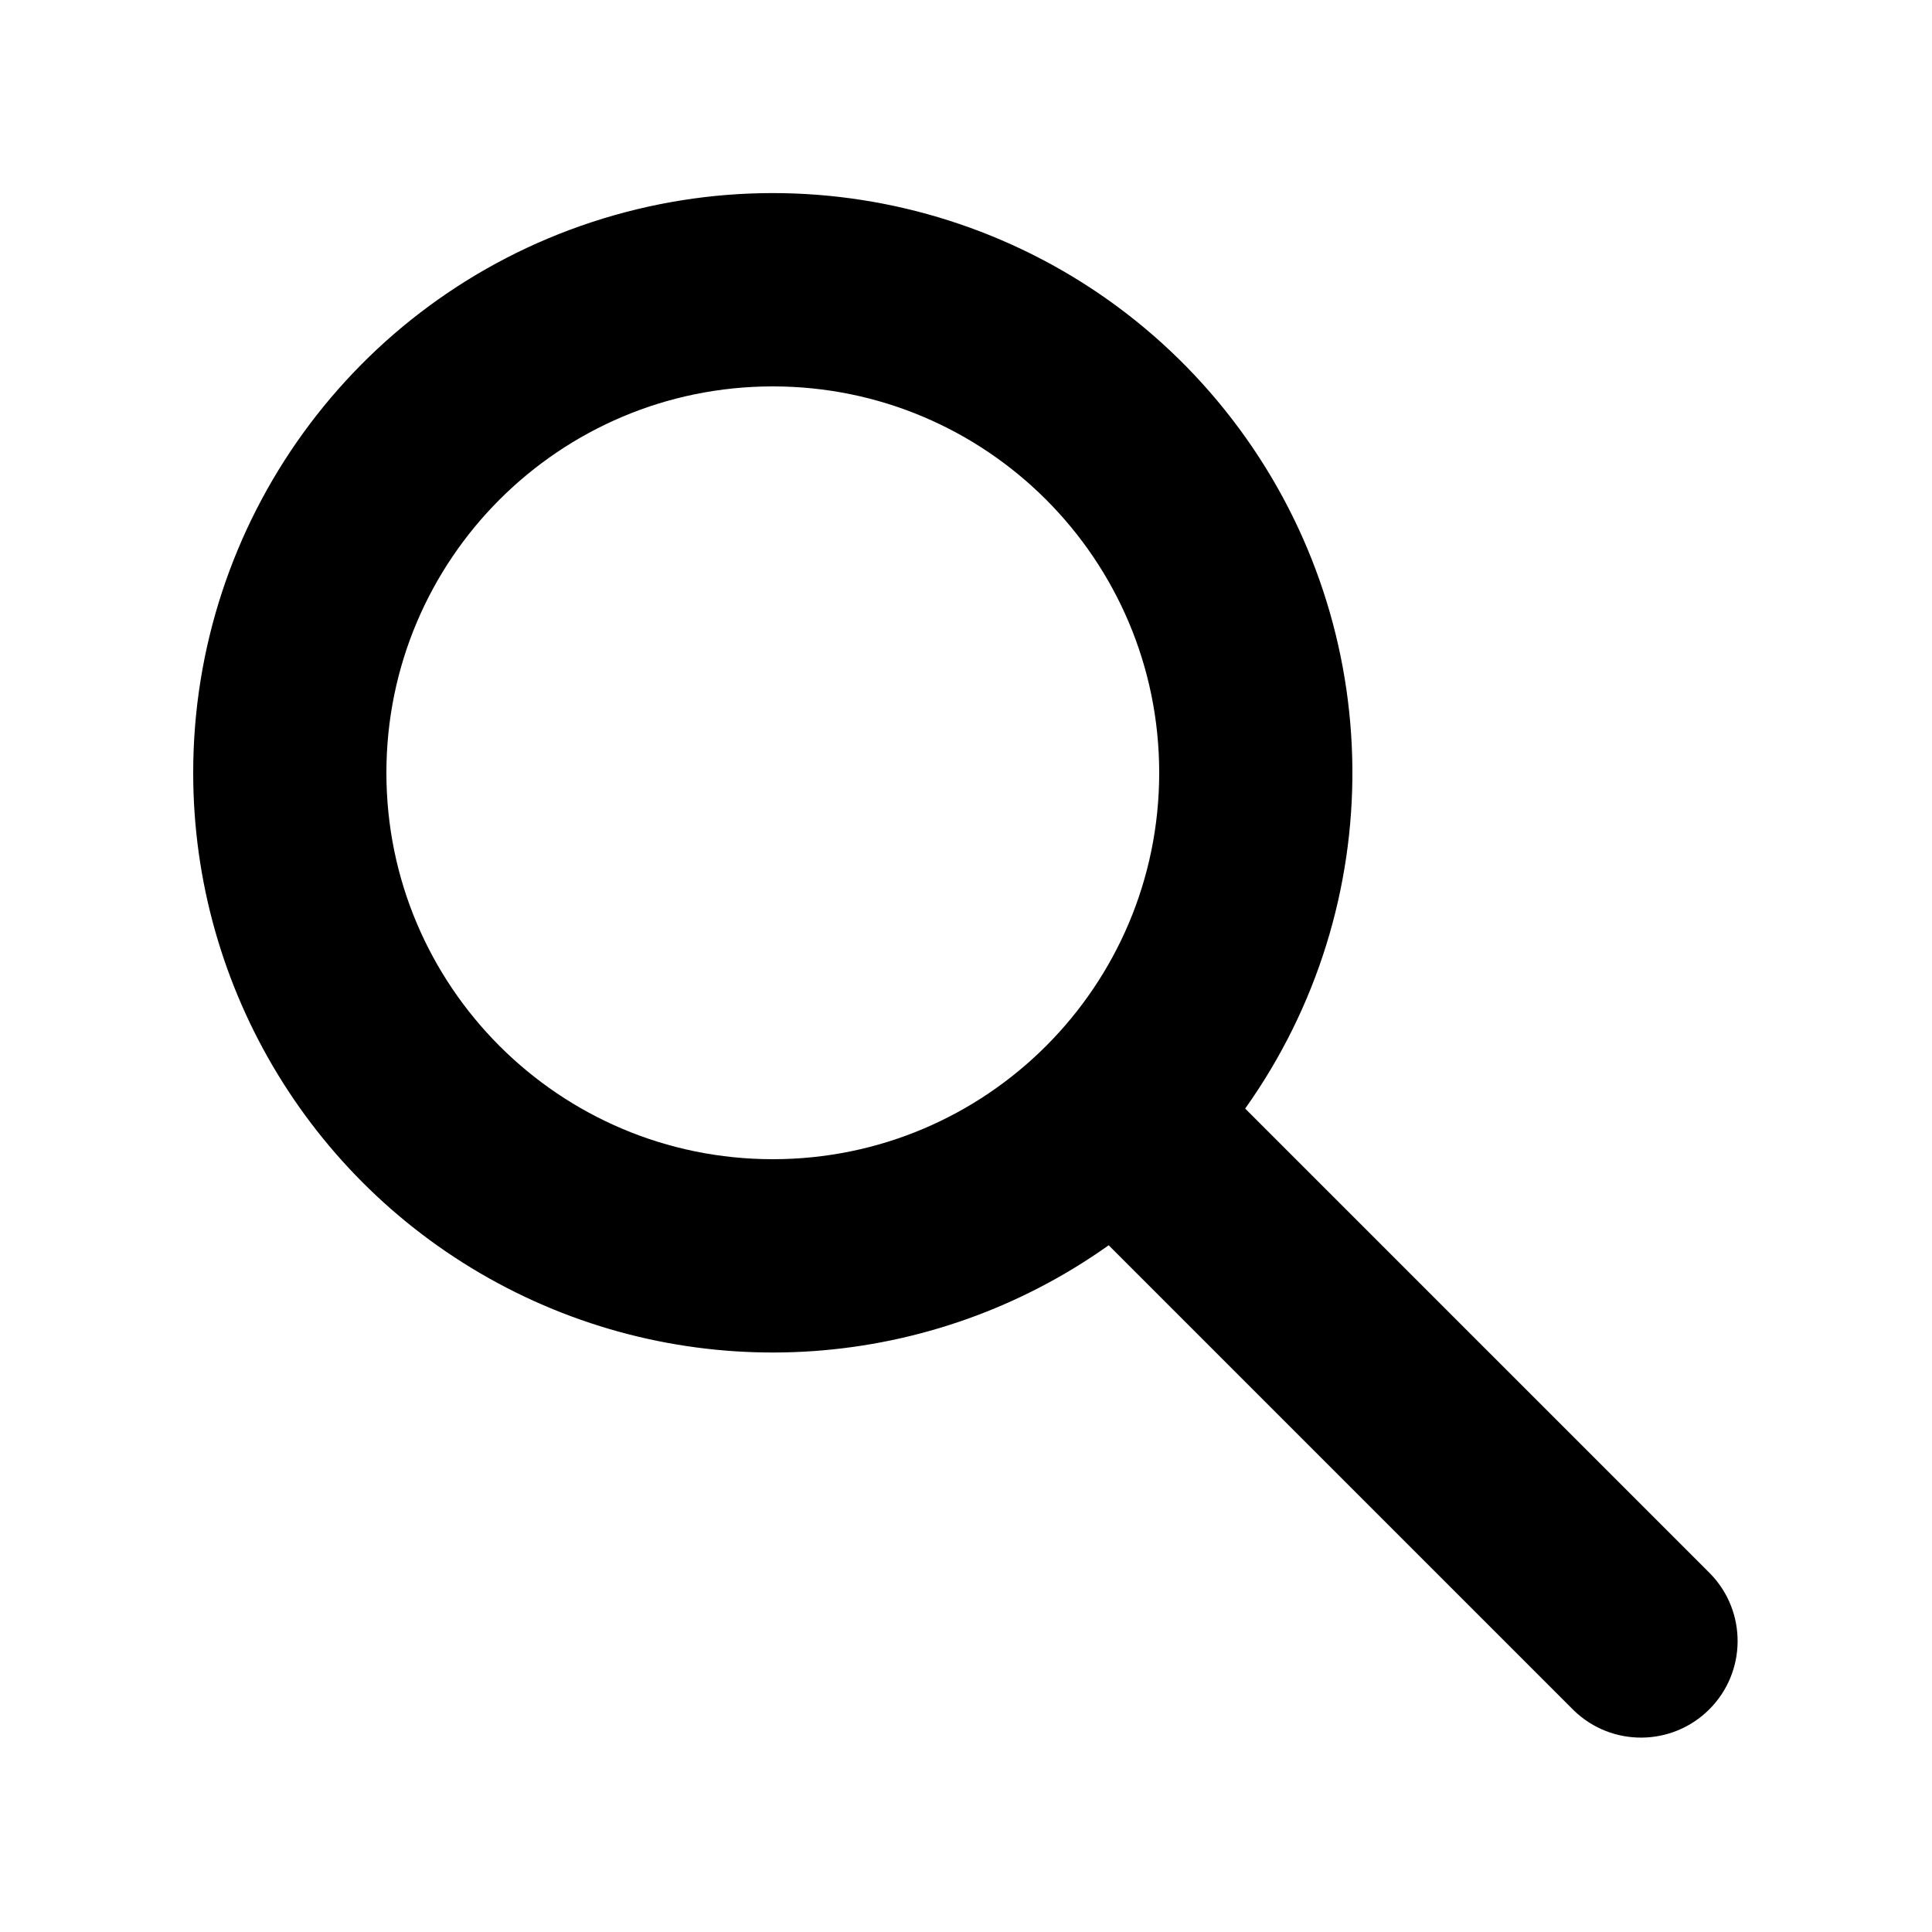
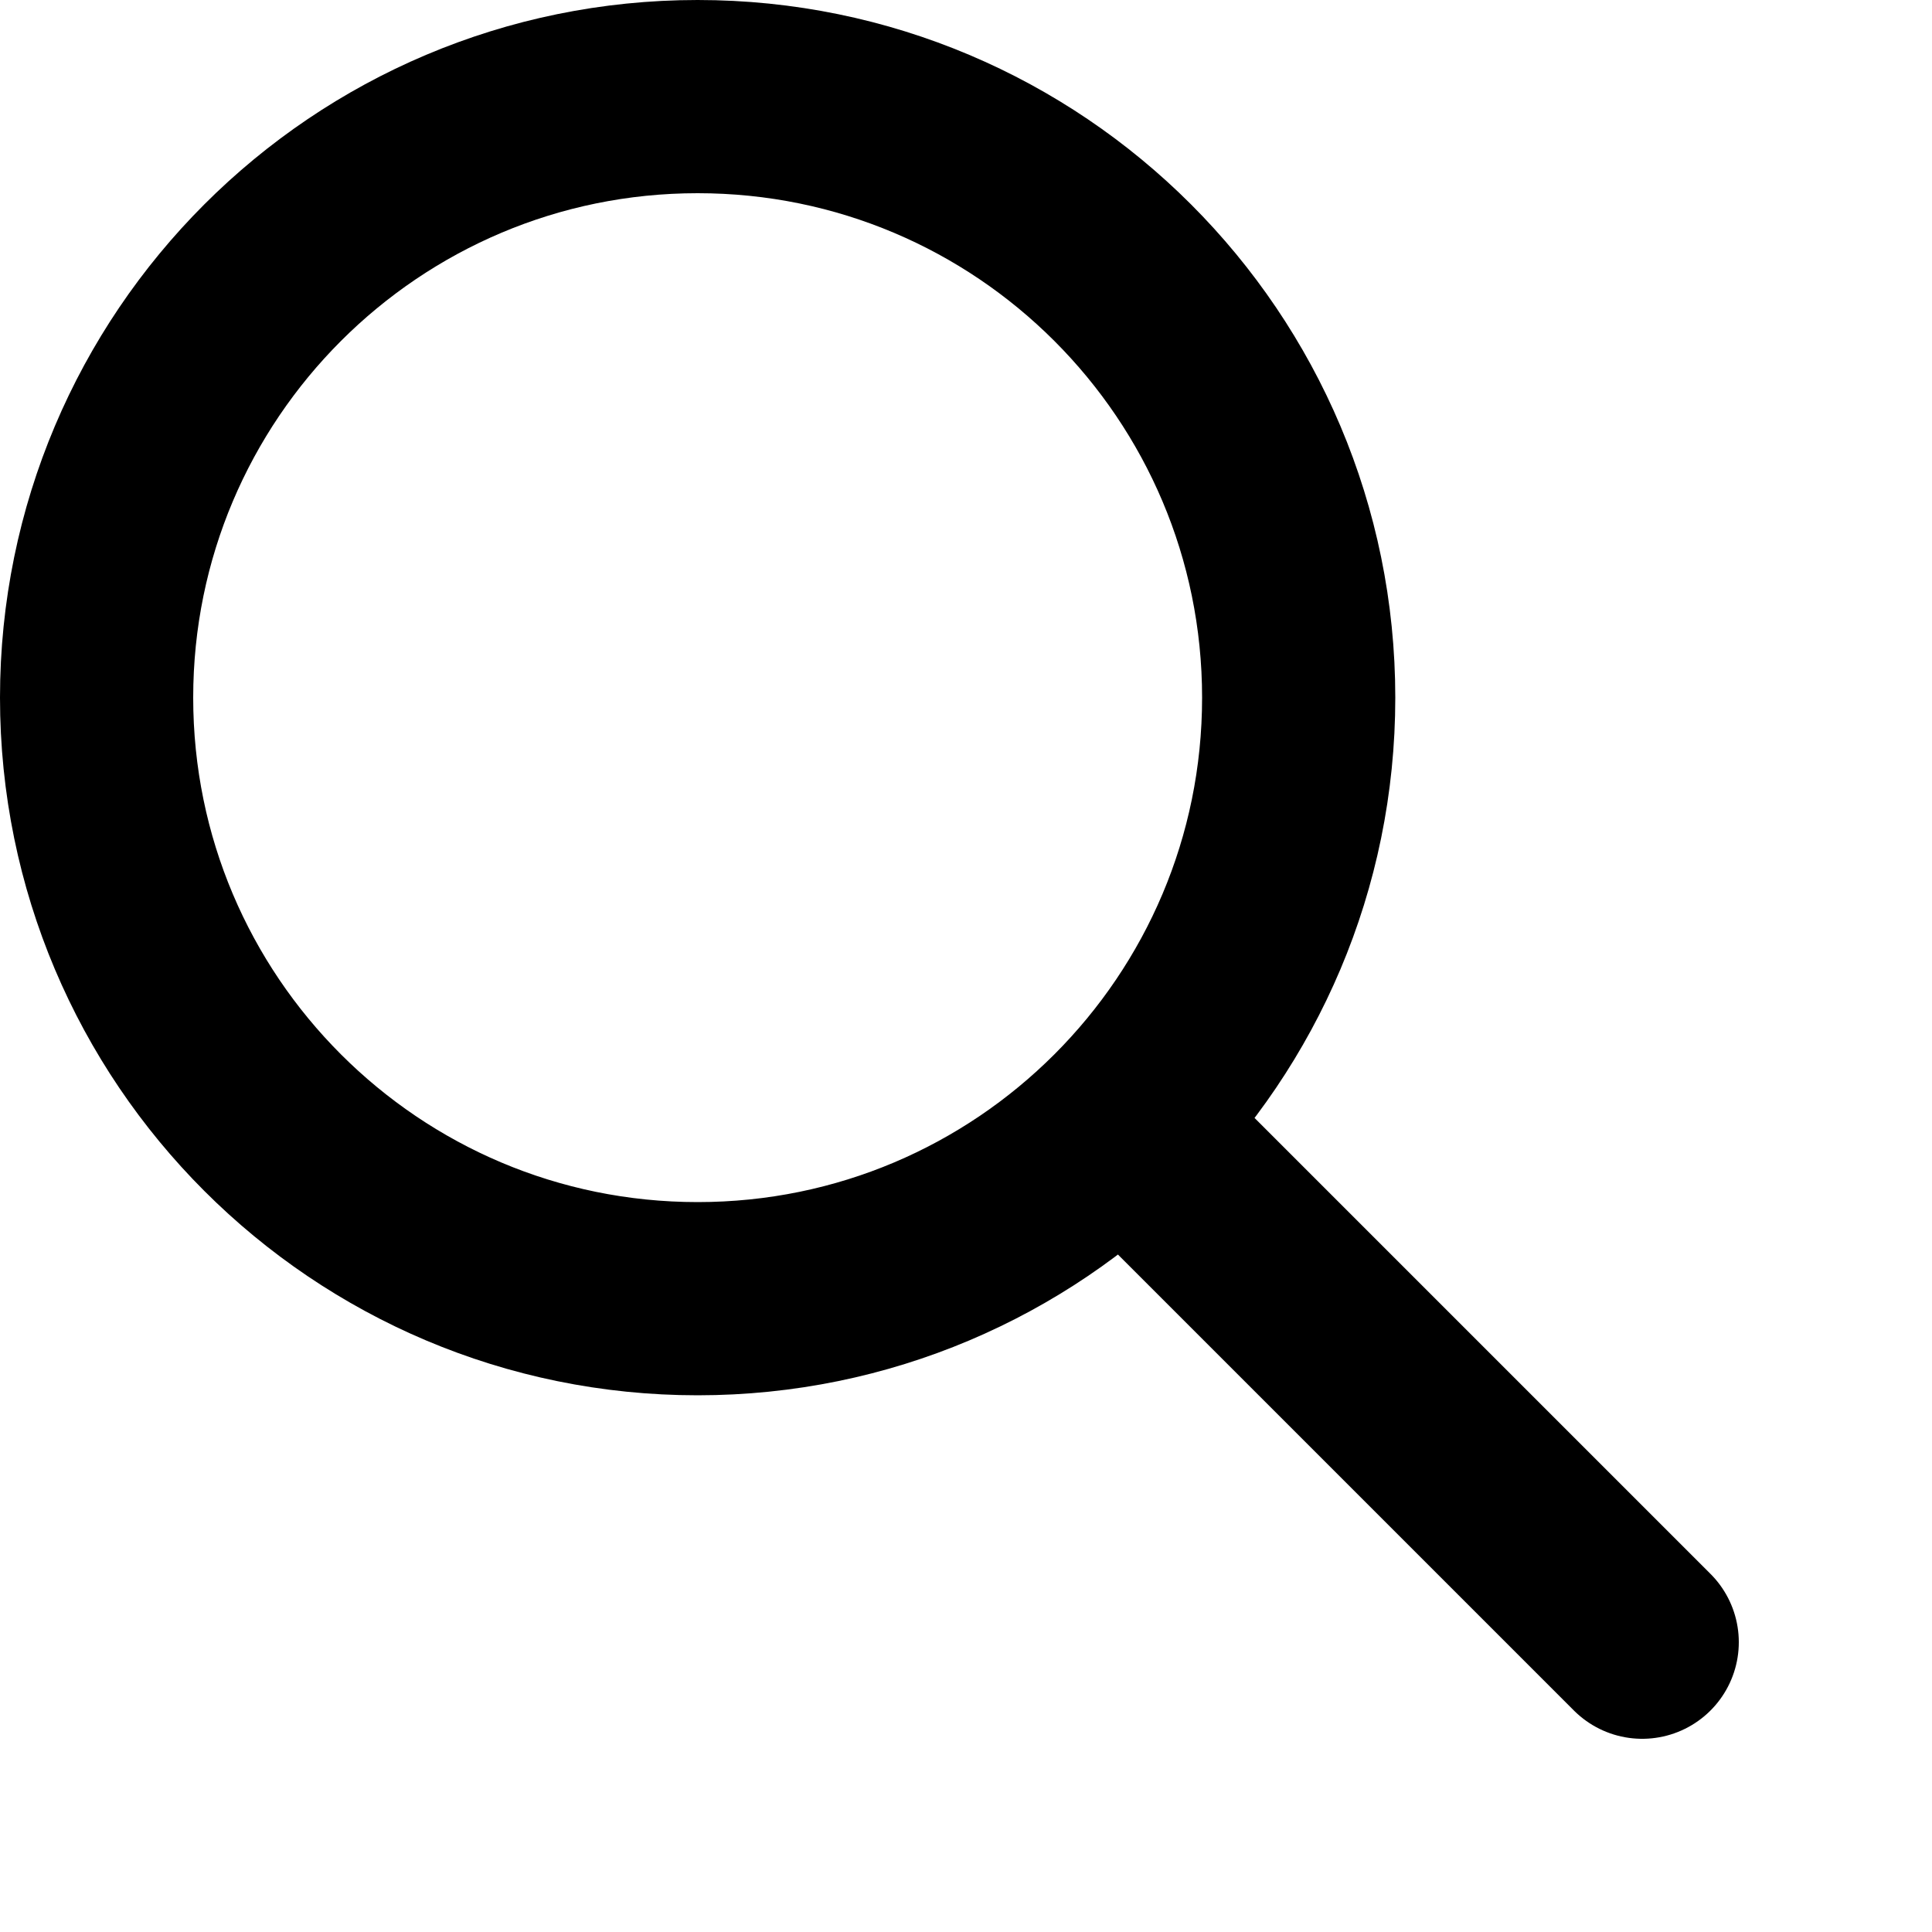
- <svg xmlns="http://www.w3.org/2000/svg" class="h-5 w-5" viewBox="0 0 20 20" height="1em" width="1em" fill="currentColor">
-   <path d="M8 4a4 4 0 100 8 4 4 0 000-8zM2 8a6 6 0 1110.89 3.476l4.817 4.817a1 1 0 01-1.414 1.414l-4.816-4.816A6 6 0 012 8z" />
+ <svg xmlns="http://www.w3.org/2000/svg" class="h-5 w-5" viewBox="0 0 20 20" height="1em" width="1em">
+   <path d="M17 17L11.667 11.667M13.444 7.222C13.444 10.659 10.659 13.444 7.222 13.444C3.786 13.444 1 10.659 1 7.222C1 3.786 3.786 1 7.222 1C10.659 1 13.444 3.786 13.444 7.222Z" stroke="currentColor" fill="none" stroke-width="2" stroke-linecap="round" stroke-linejoin="round" />
</svg>
